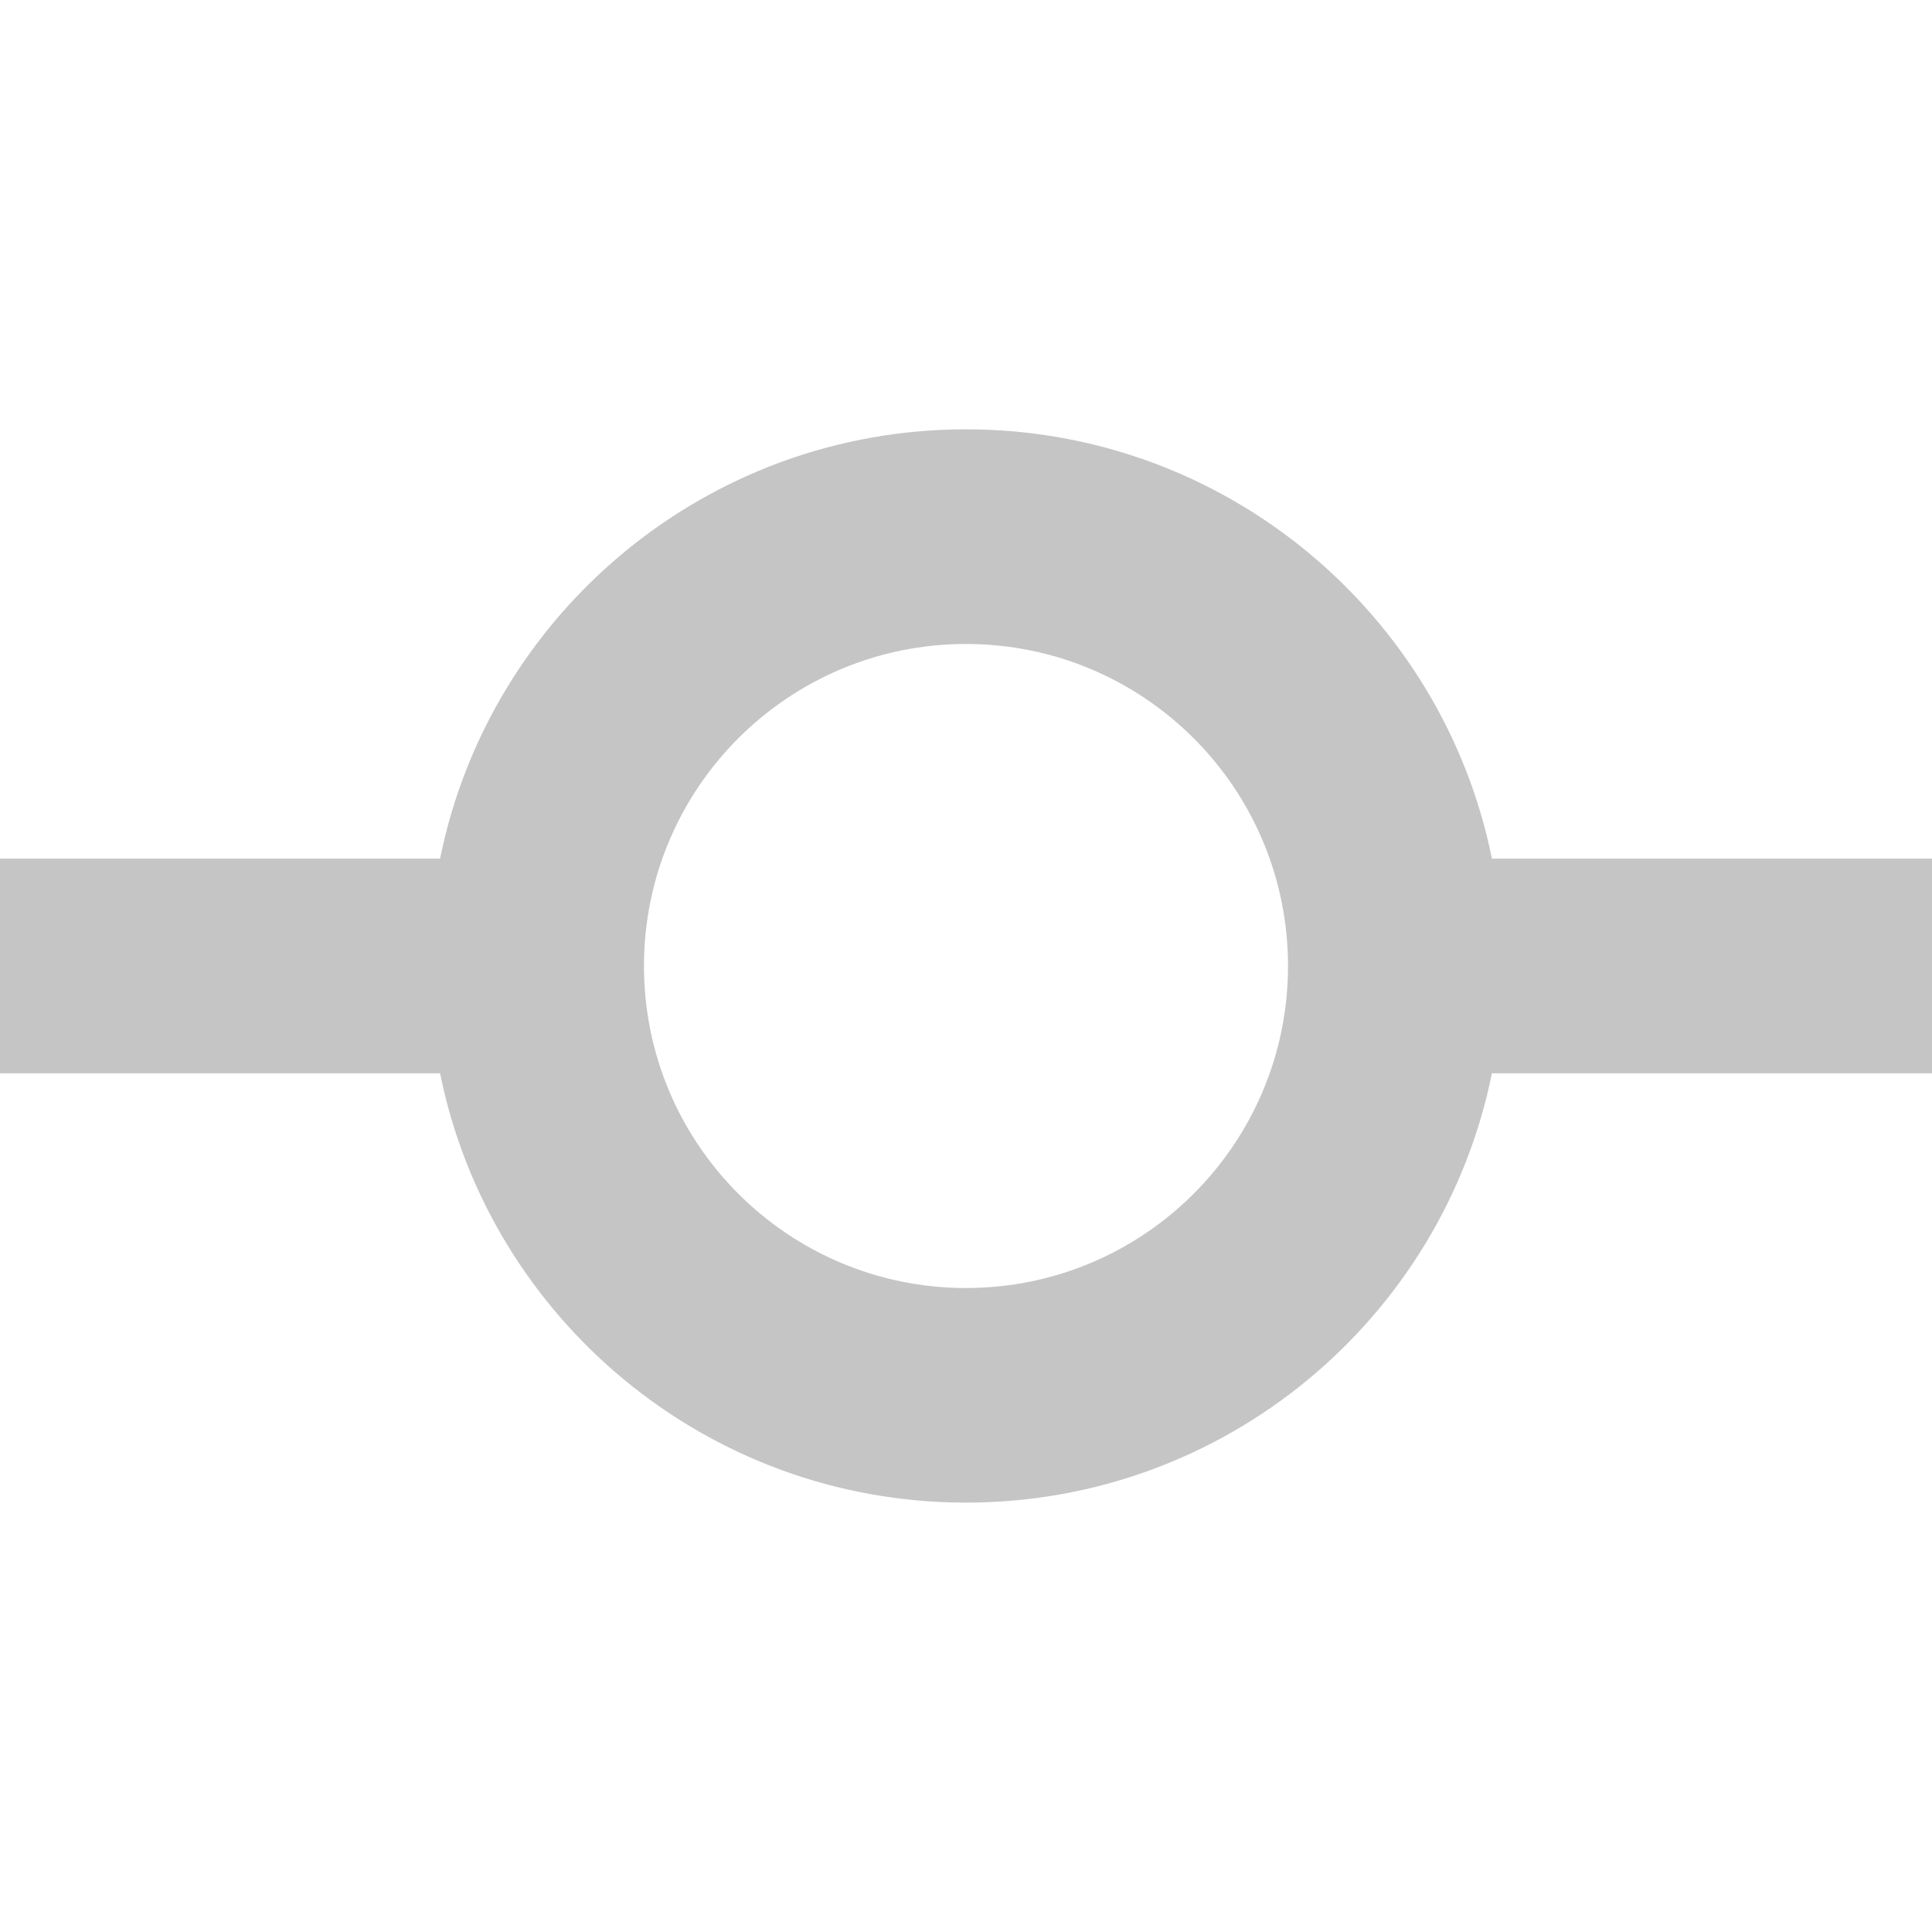
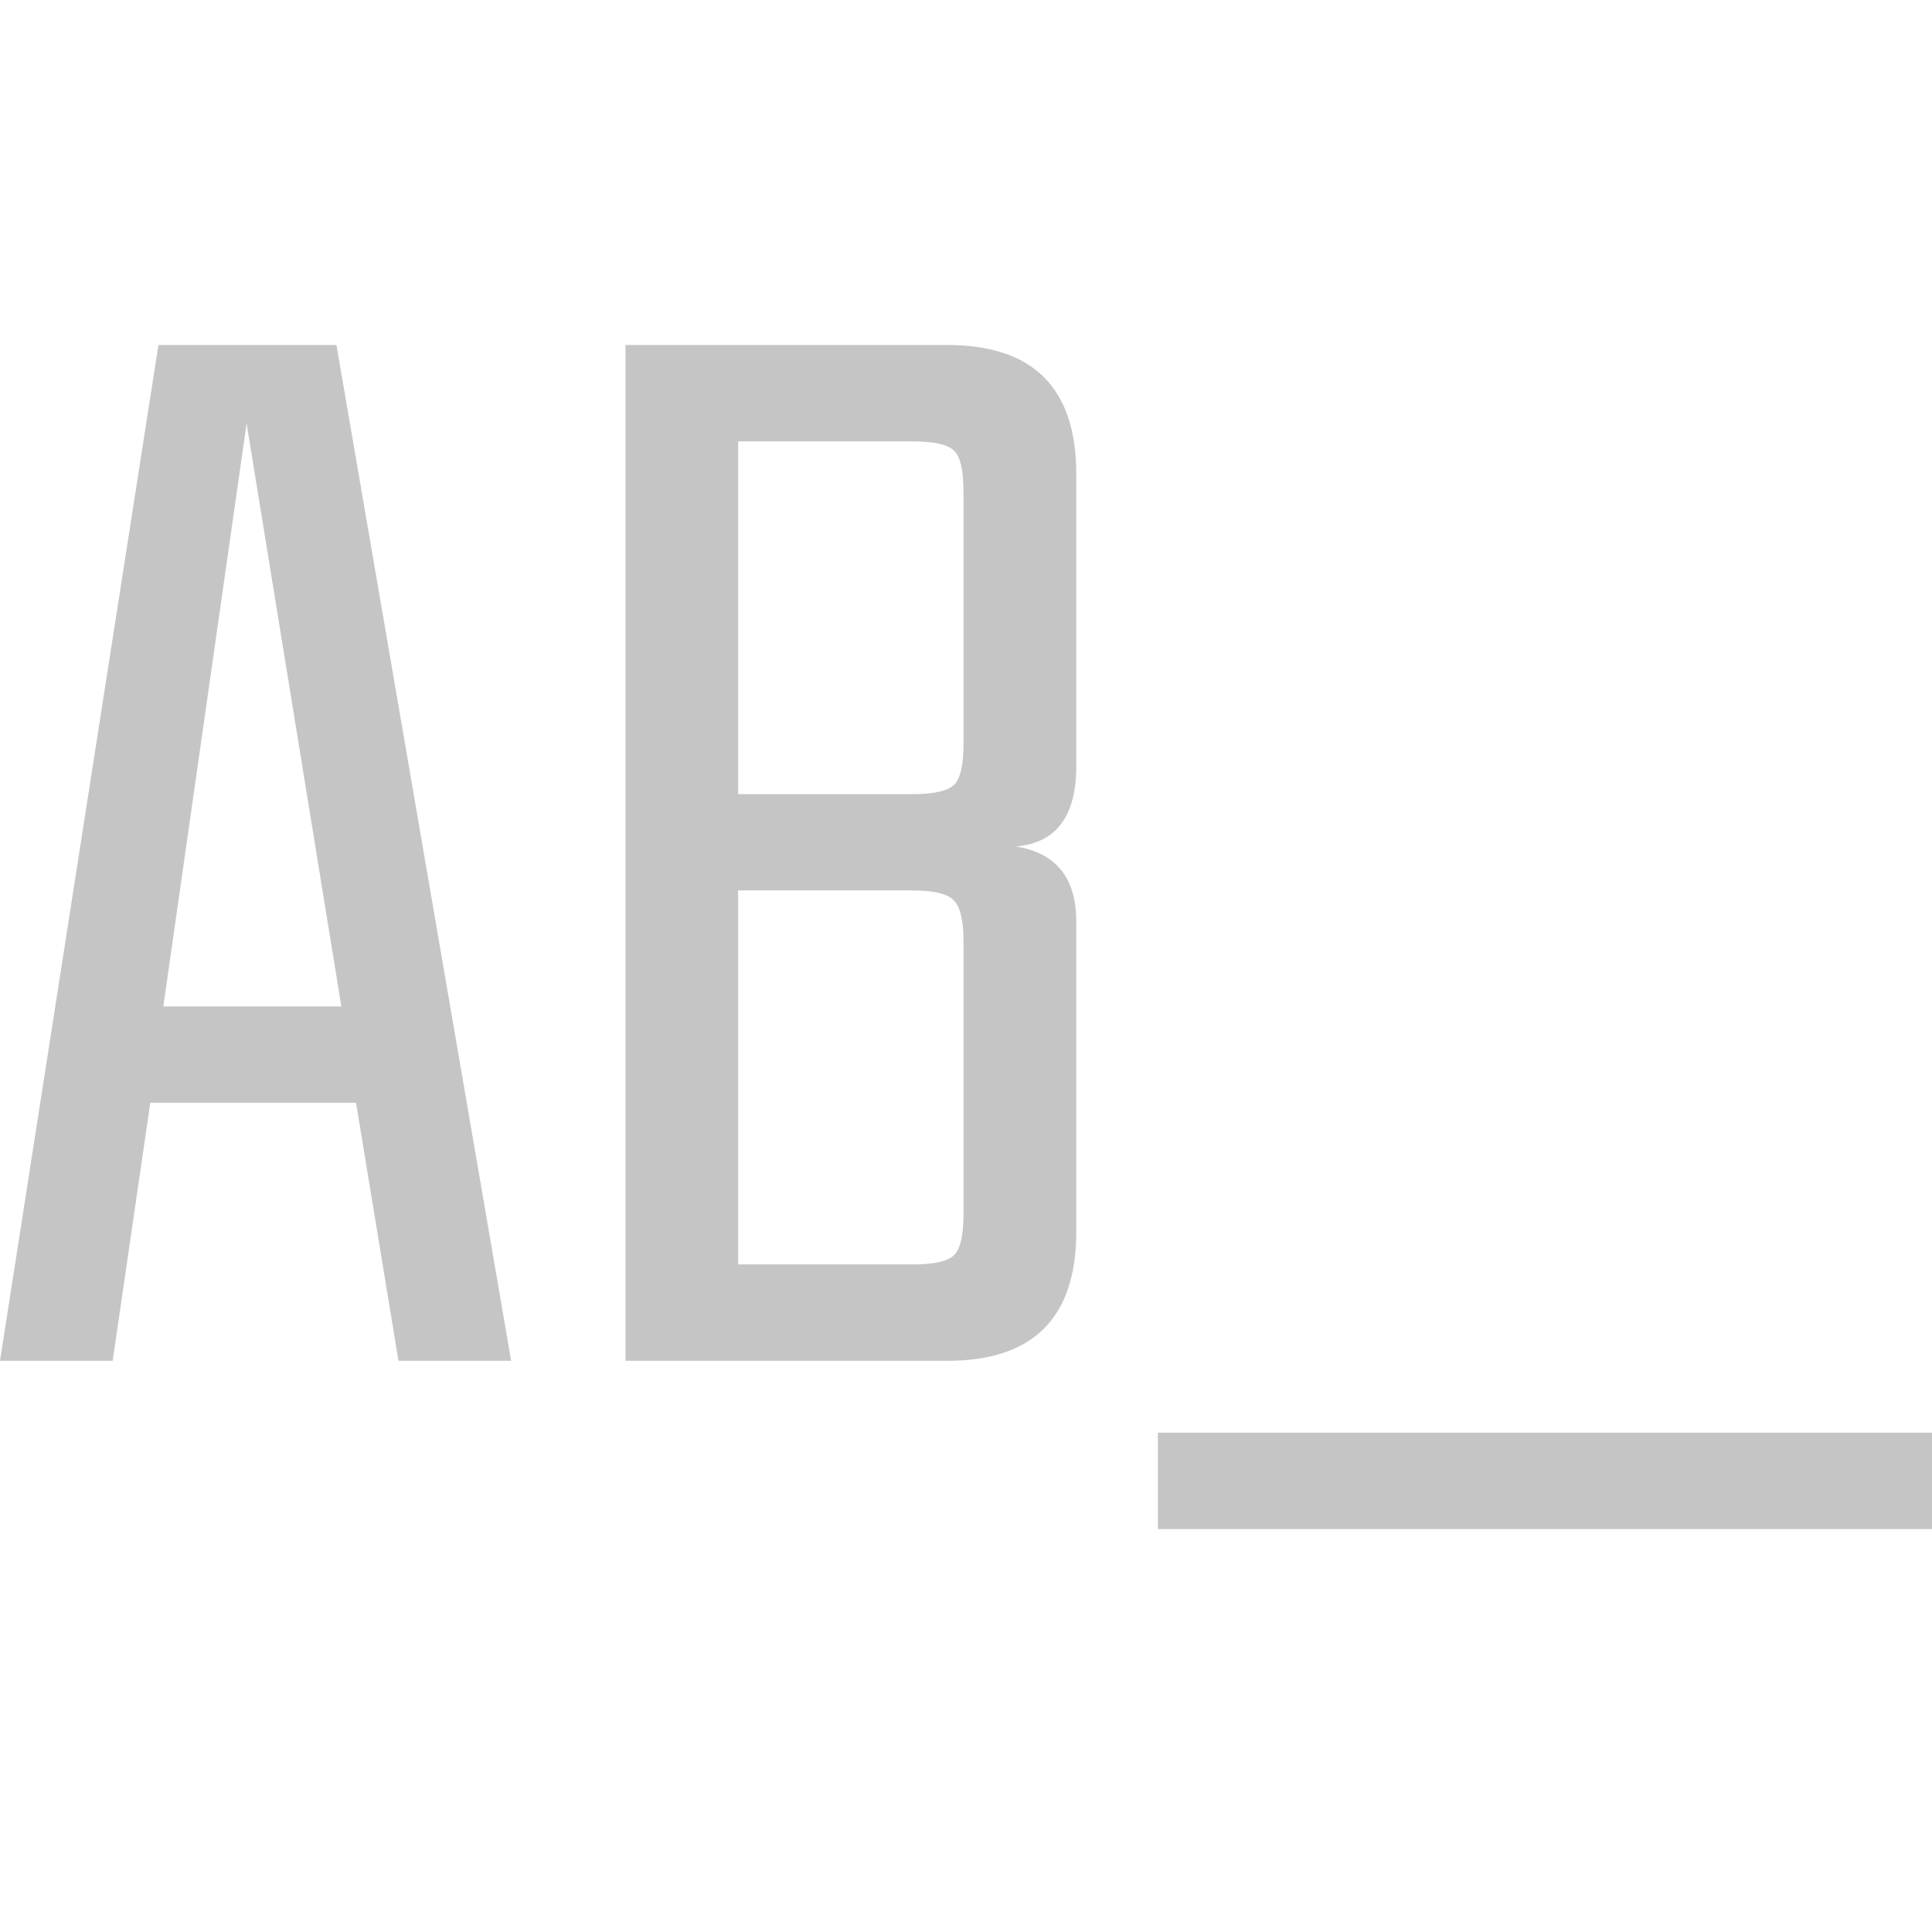
- <svg xmlns="http://www.w3.org/2000/svg" version="1.1" viewBox="0 0 28 28">
-   <path d="m14 6.222c3.764 0 6.907 2.676 7.622 6.222h6.378v3.111h-6.378c-.716 3.547-3.858 6.222-7.622 6.222s-6.907-2.676-7.622-6.222h-6.378v-3.111h6.378c.716-3.547 3.858-6.222 7.622-6.222m-4.667 7.778a4.667 4.667 0 0 0 4.667 4.667 4.667 4.667 0 0 0 4.667-4.667 4.667 4.667 0 0 0-4.667-4.667 4.667 4.667 0 0 0-4.667 4.667z" style="fill:#c5c5c5;stroke-width:1.556" />
+ <svg xmlns="http://www.w3.org/2000/svg" width="28" height="28">
+   <path d="M5.775 19.722l-.615-3.74H2.178l-.545 3.74H0L2.296 5h2.58l2.532 14.722H5.775zm-3.408-5.136h2.58l-1.373-8.45-1.207 8.45zm11.597-3.81V7.13c0-.315-.047-.517-.142-.603-.094-.087-.291-.13-.591-.13h-2.533v5.112h2.533c.3 0 .497-.044.591-.13.095-.087.142-.288.142-.604zm0 6.816v-3.953c0-.3-.047-.497-.142-.592-.094-.094-.291-.142-.591-.142h-2.533v5.42h2.533c.3 0 .497-.043.591-.13.095-.087.142-.288.142-.603zM9.065 5h4.663c1.246 0 1.87.623 1.87 1.87v4.237c0 .725-.292 1.112-.876 1.16.584.094.876.457.876 1.088v4.497c0 1.247-.624 1.87-1.87 1.87H9.065V5zm7.716 17.16v-1.397H28v1.397H16.781z" fill="#C5C5C5" fill-rule="nonzero" />
</svg>
